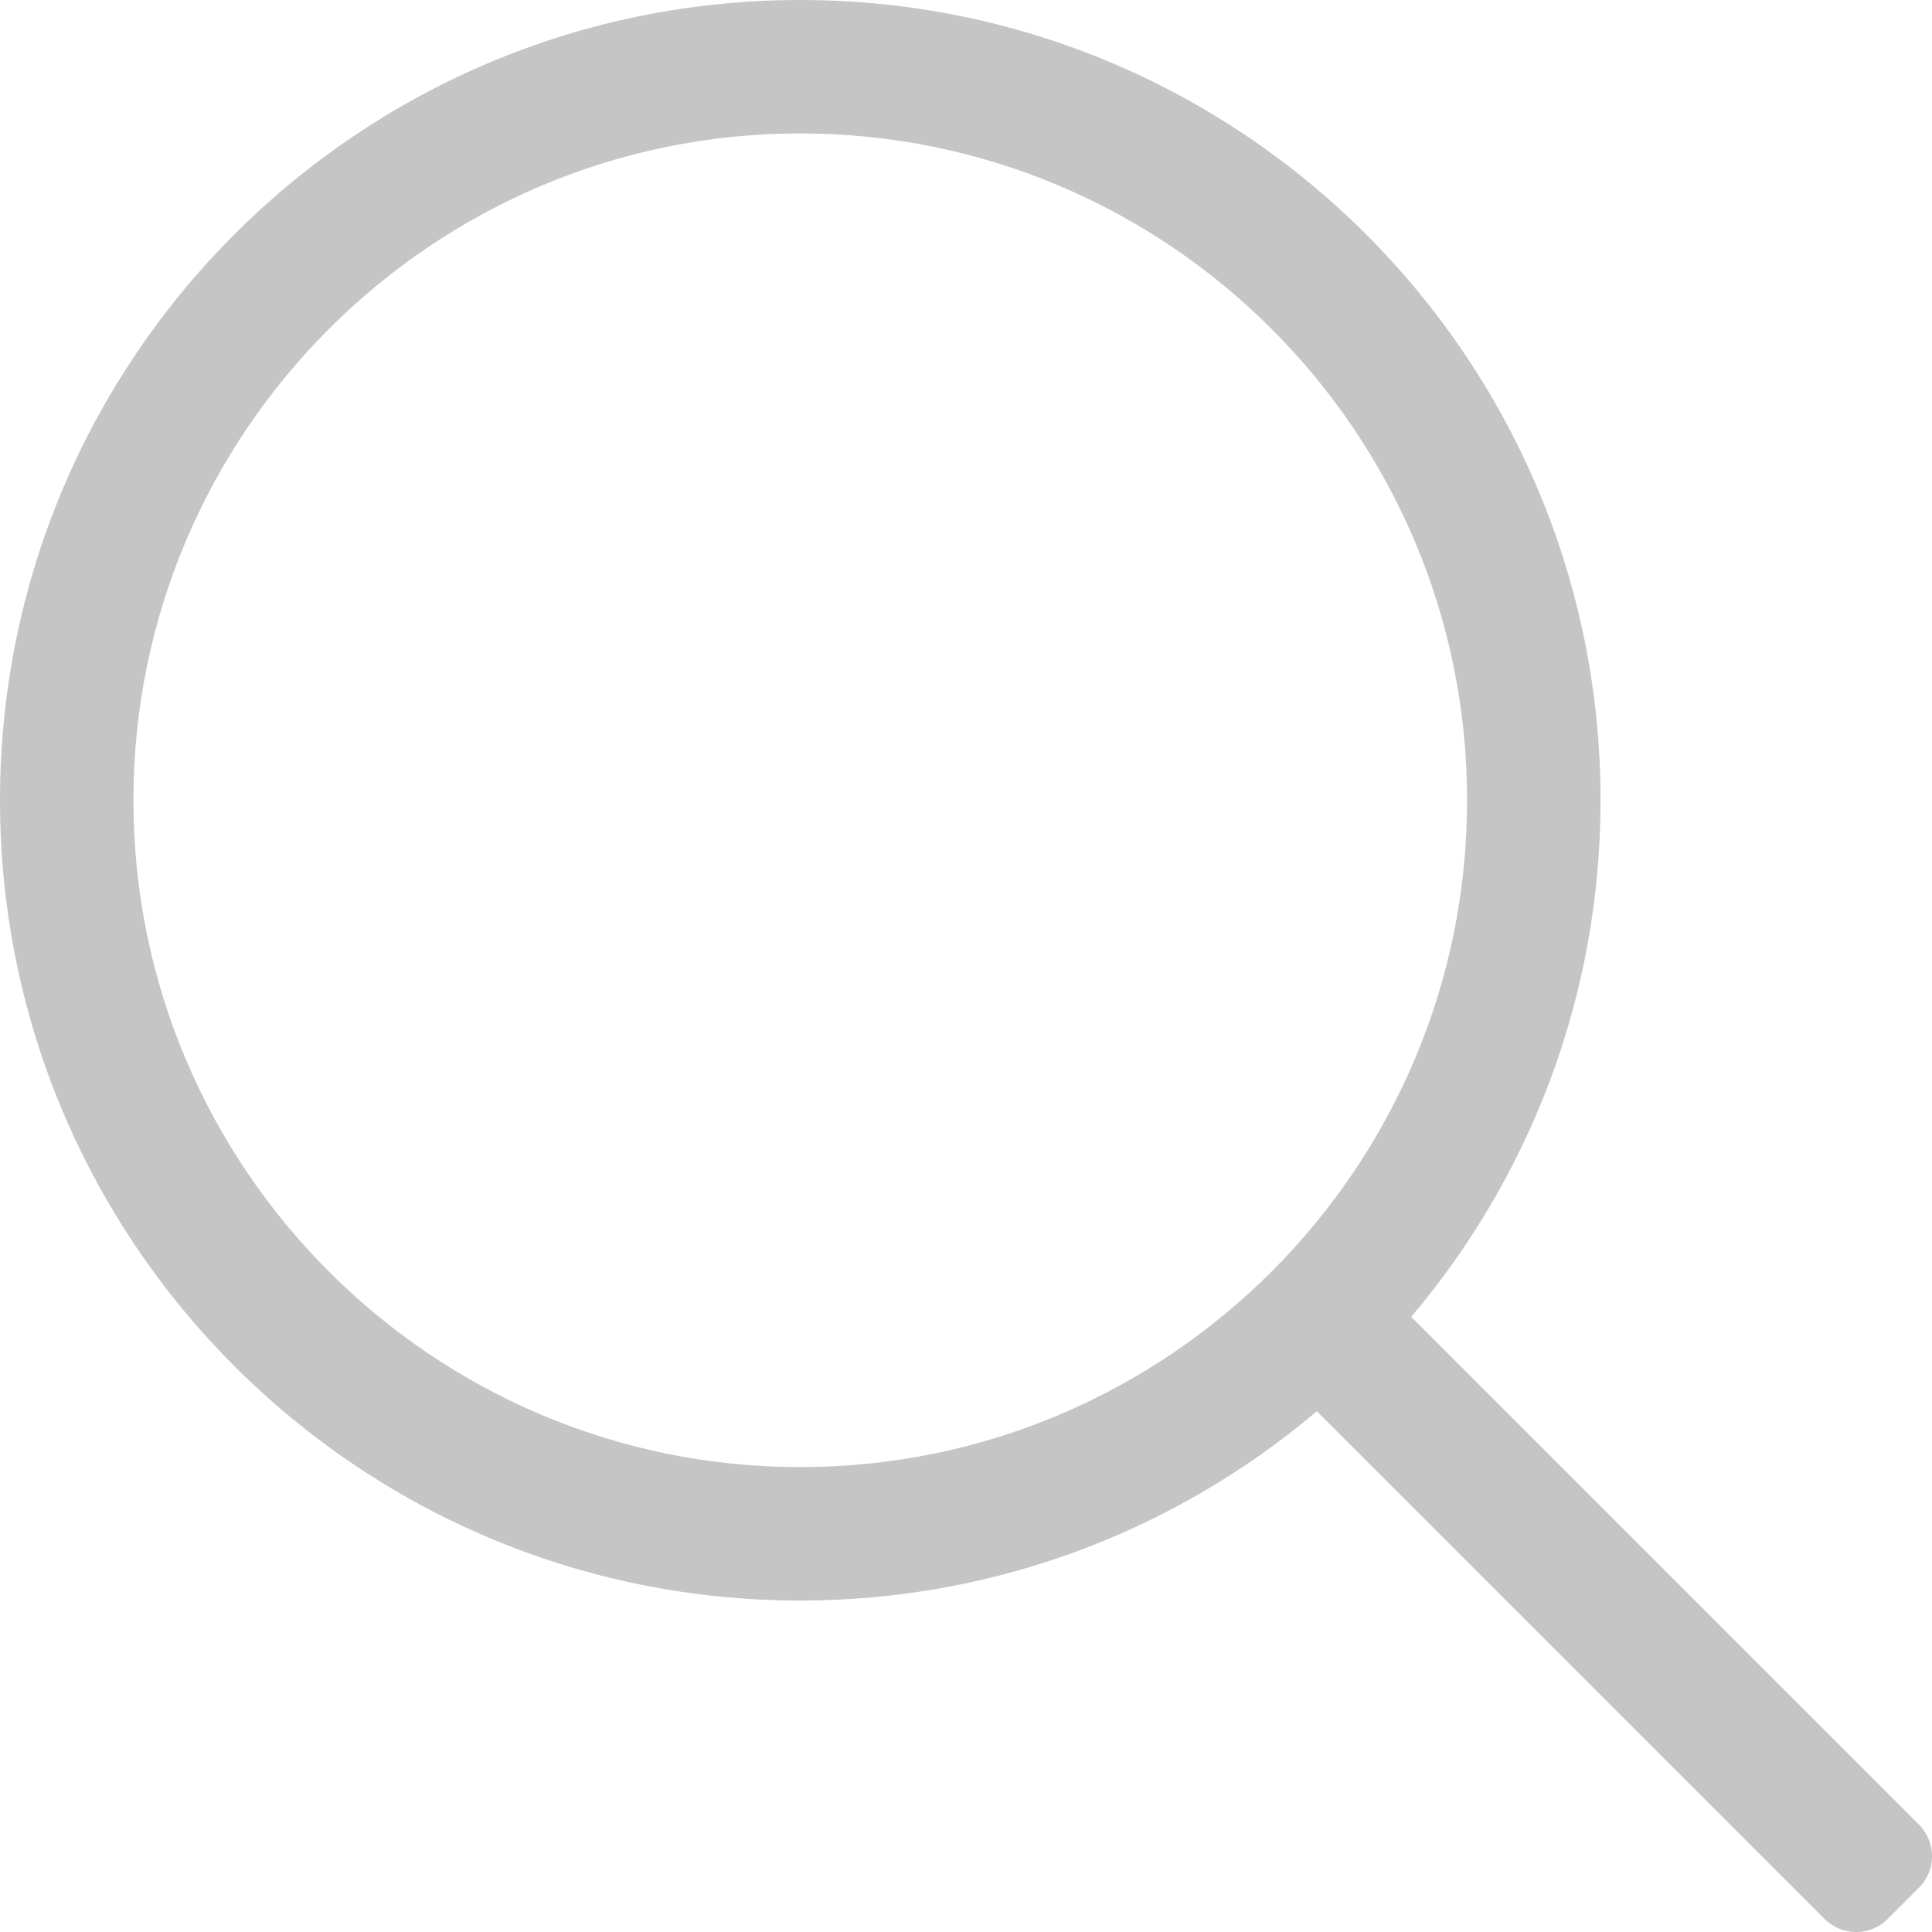
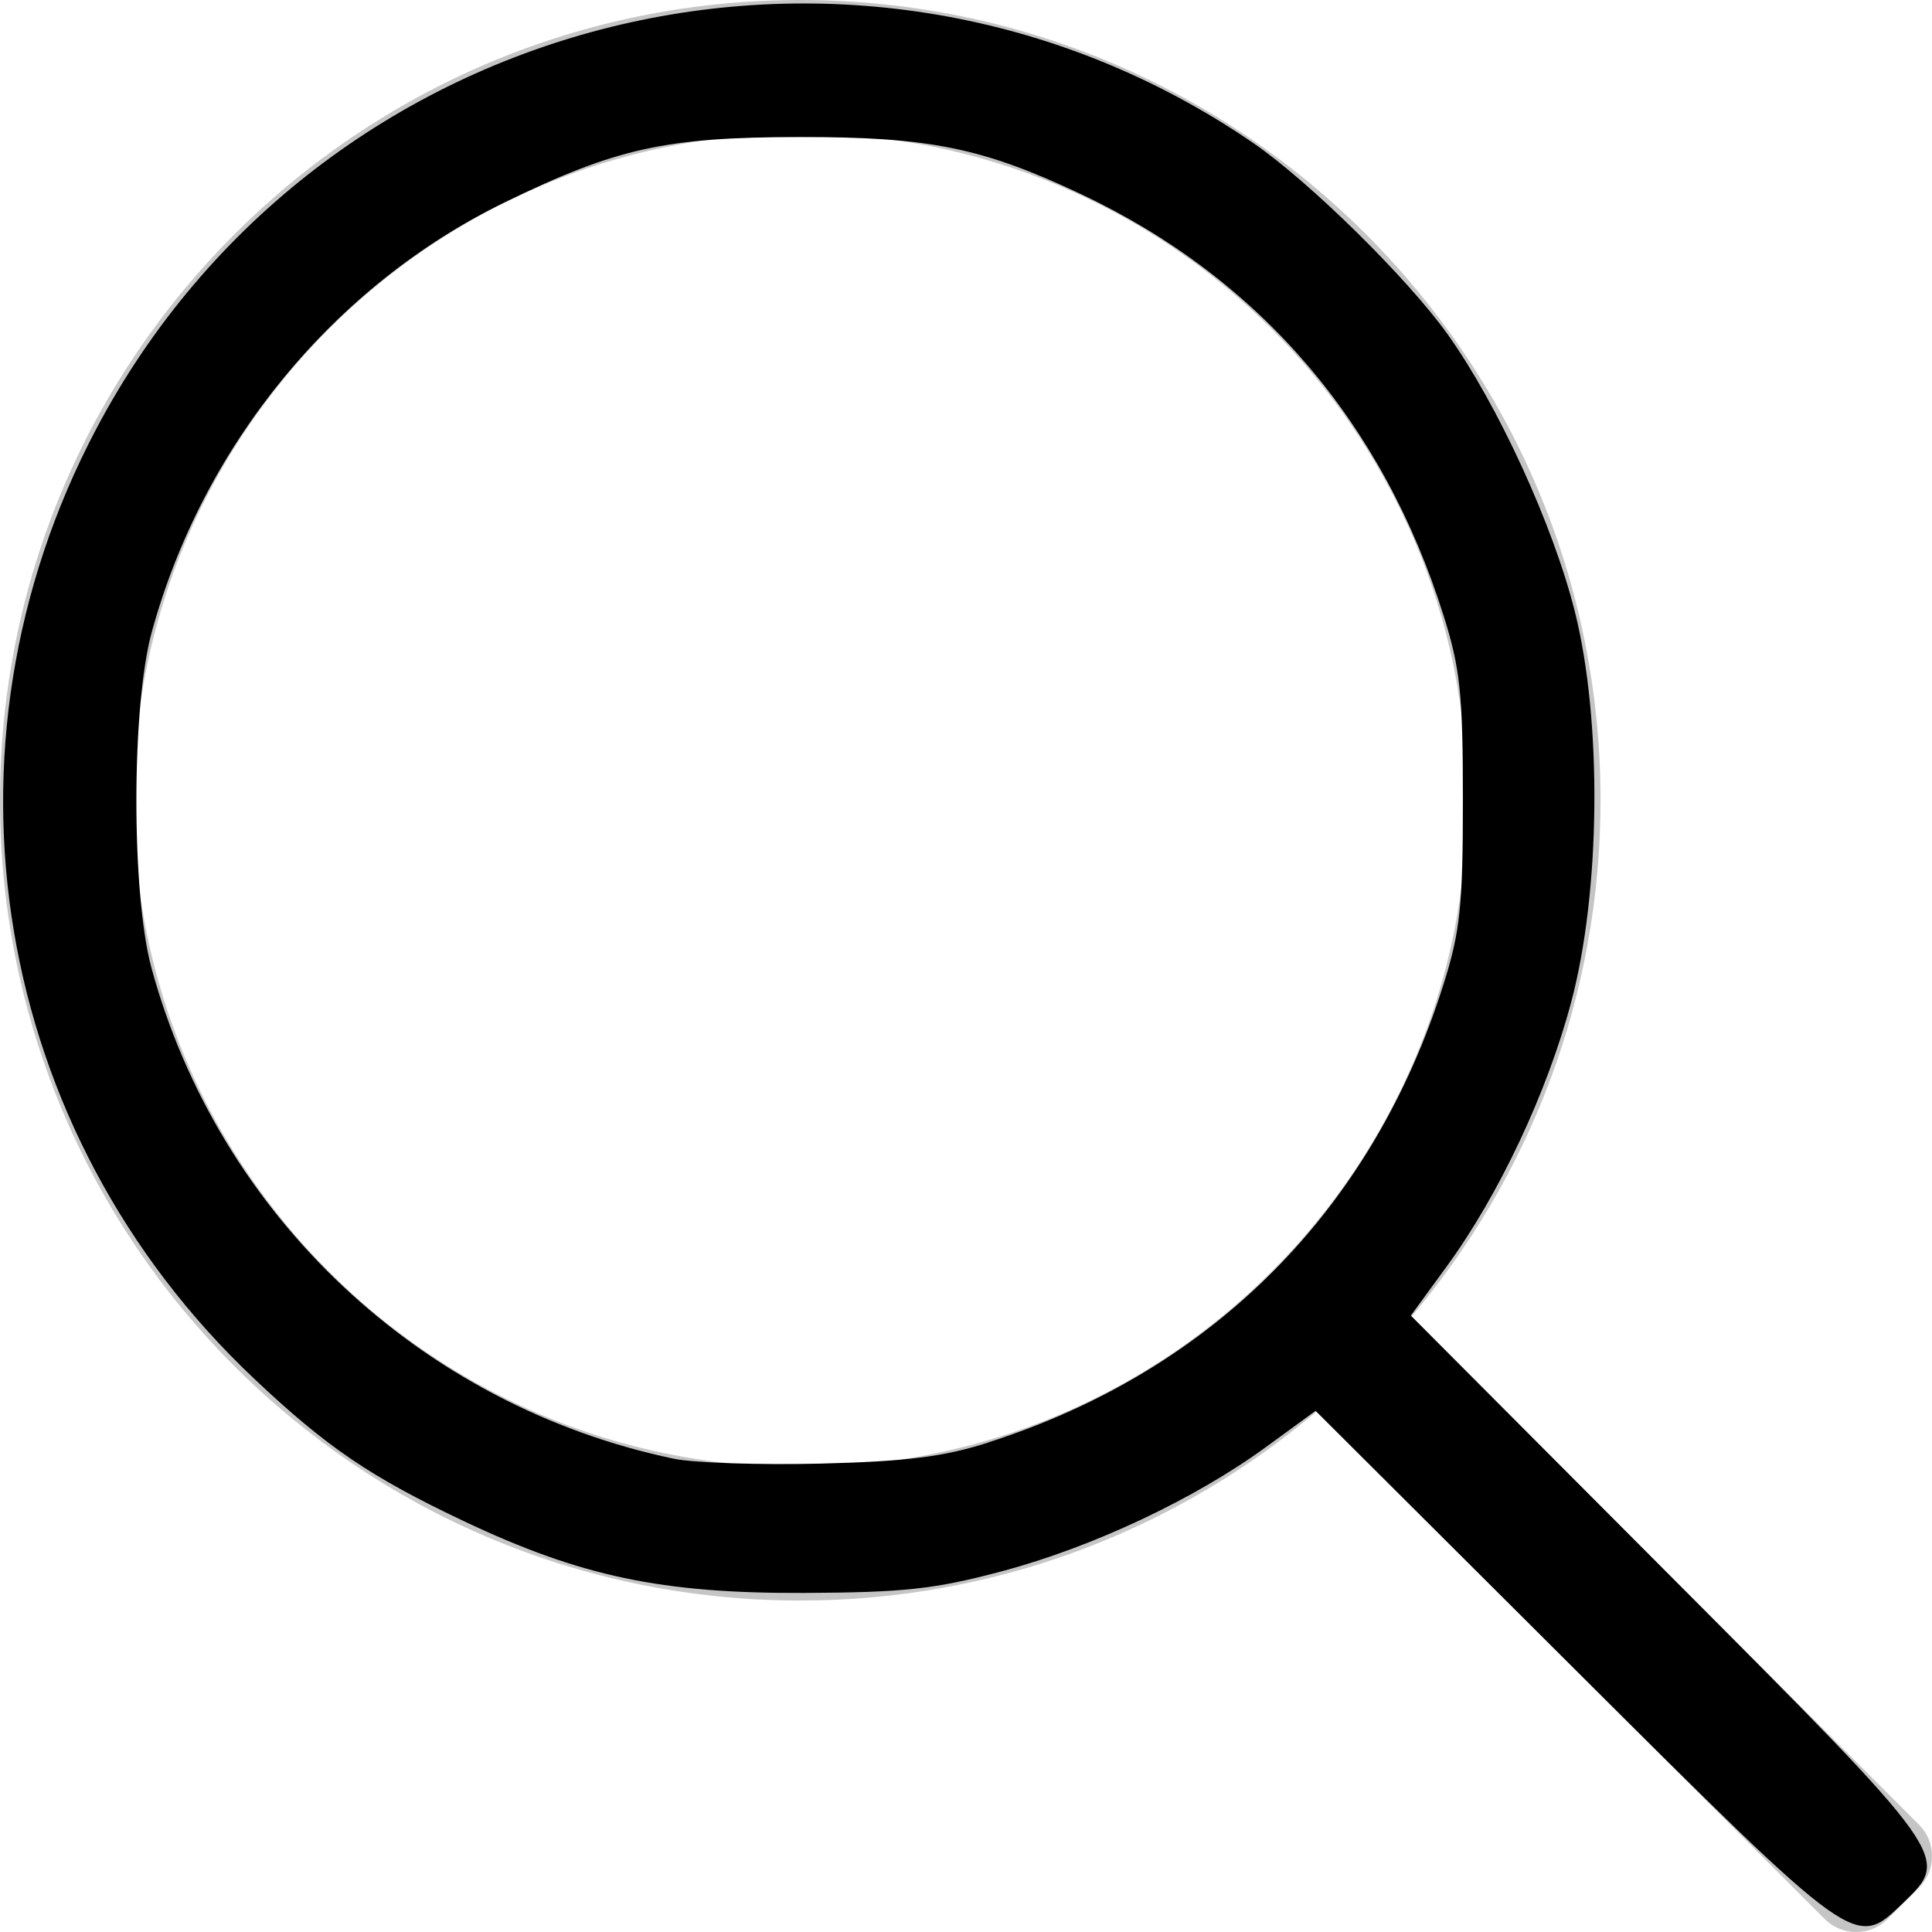
- <svg xmlns="http://www.w3.org/2000/svg" width="16px" height="16px" viewBox="0 0 16 16" version="1.1">
-   <defs />
+ <svg xmlns="http://www.w3.org/2000/svg" width="16px" height="16px" viewBox="0 0 16 16" version="1.1" id="svg11">
+   <defs id="defs6" />
  <g id="Page-1" stroke="none" stroke-width="1" fill="none" fill-rule="evenodd" opacity="0.227">
    <g id="Desktop-Copy" transform="translate(-1056, -215)" fill="#000000">
      <path d="M1071.893,230.112 L1067.687,225.906 C1068.664,224.751 1069.255,223.259 1069.255,221.627 C1069.255,217.967 1066.288,215 1062.627,215 C1058.967,215 1056,217.967 1056,221.627 C1056,225.288 1058.967,228.255 1062.627,228.255 C1064.259,228.255 1065.751,227.664 1066.906,226.687 L1071.112,230.893 C1071.255,231.036 1071.489,231.036 1071.632,230.893 L1071.893,230.632 C1072.036,230.489 1072.036,230.255 1071.893,230.112 L1071.893,230.112 Z M1057.105,221.627 C1057.105,218.582 1059.582,216.105 1062.627,216.105 C1065.673,216.105 1068.15,218.582 1068.15,221.627 C1068.15,224.673 1065.673,227.15 1062.627,227.15 C1059.582,227.15 1057.105,224.673 1057.105,221.627 L1057.105,221.627 Z" id="Shape" />
    </g>
  </g>
+   <path style="stroke-width:0.068" d="m 13.033,13.815 -2.138,-2.131 -0.407,0.297 c -0.593,0.433 -1.438,0.831 -2.189,1.031 -0.559,0.149 -0.807,0.176 -1.641,0.18 -1.18,0.005 -1.852,-0.137 -2.822,-0.597 C 3.065,12.229 2.708,11.987 2.106,11.419 -0.066,9.37 -0.596,6.194 0.795,3.556 2.637,0.063 7.125,-1.047 10.381,1.186 c 0.462,0.317 1.278,1.12 1.608,1.583 0.416,0.583 0.875,1.583 1.054,2.299 0.226,0.902 0.213,2.316 -0.031,3.231 -0.2,0.751 -0.598,1.596 -1.031,2.189 l -0.297,0.407 2.131,2.138 c 2.35,2.358 2.342,2.346 1.941,2.731 -0.394,0.377 -0.376,0.39 -2.723,-1.949 z M 8.183,11.946 c 1.86,-0.594 3.186,-1.929 3.773,-3.799 0.137,-0.437 0.159,-0.645 0.159,-1.523 0,-0.878 -0.022,-1.086 -0.159,-1.523 C 11.453,3.498 10.428,2.305 8.957,1.61 8.136,1.223 7.699,1.134 6.624,1.135 5.512,1.136 5.105,1.226 4.183,1.674 2.767,2.363 1.682,3.683 1.257,5.234 c -0.169,0.615 -0.17,2.163 -0.003,2.78 0.557,2.052 2.231,3.627 4.324,4.066 0.165,0.035 0.712,0.053 1.215,0.041 0.715,-0.018 1.019,-0.056 1.39,-0.174 z" id="path17" />
</svg>
